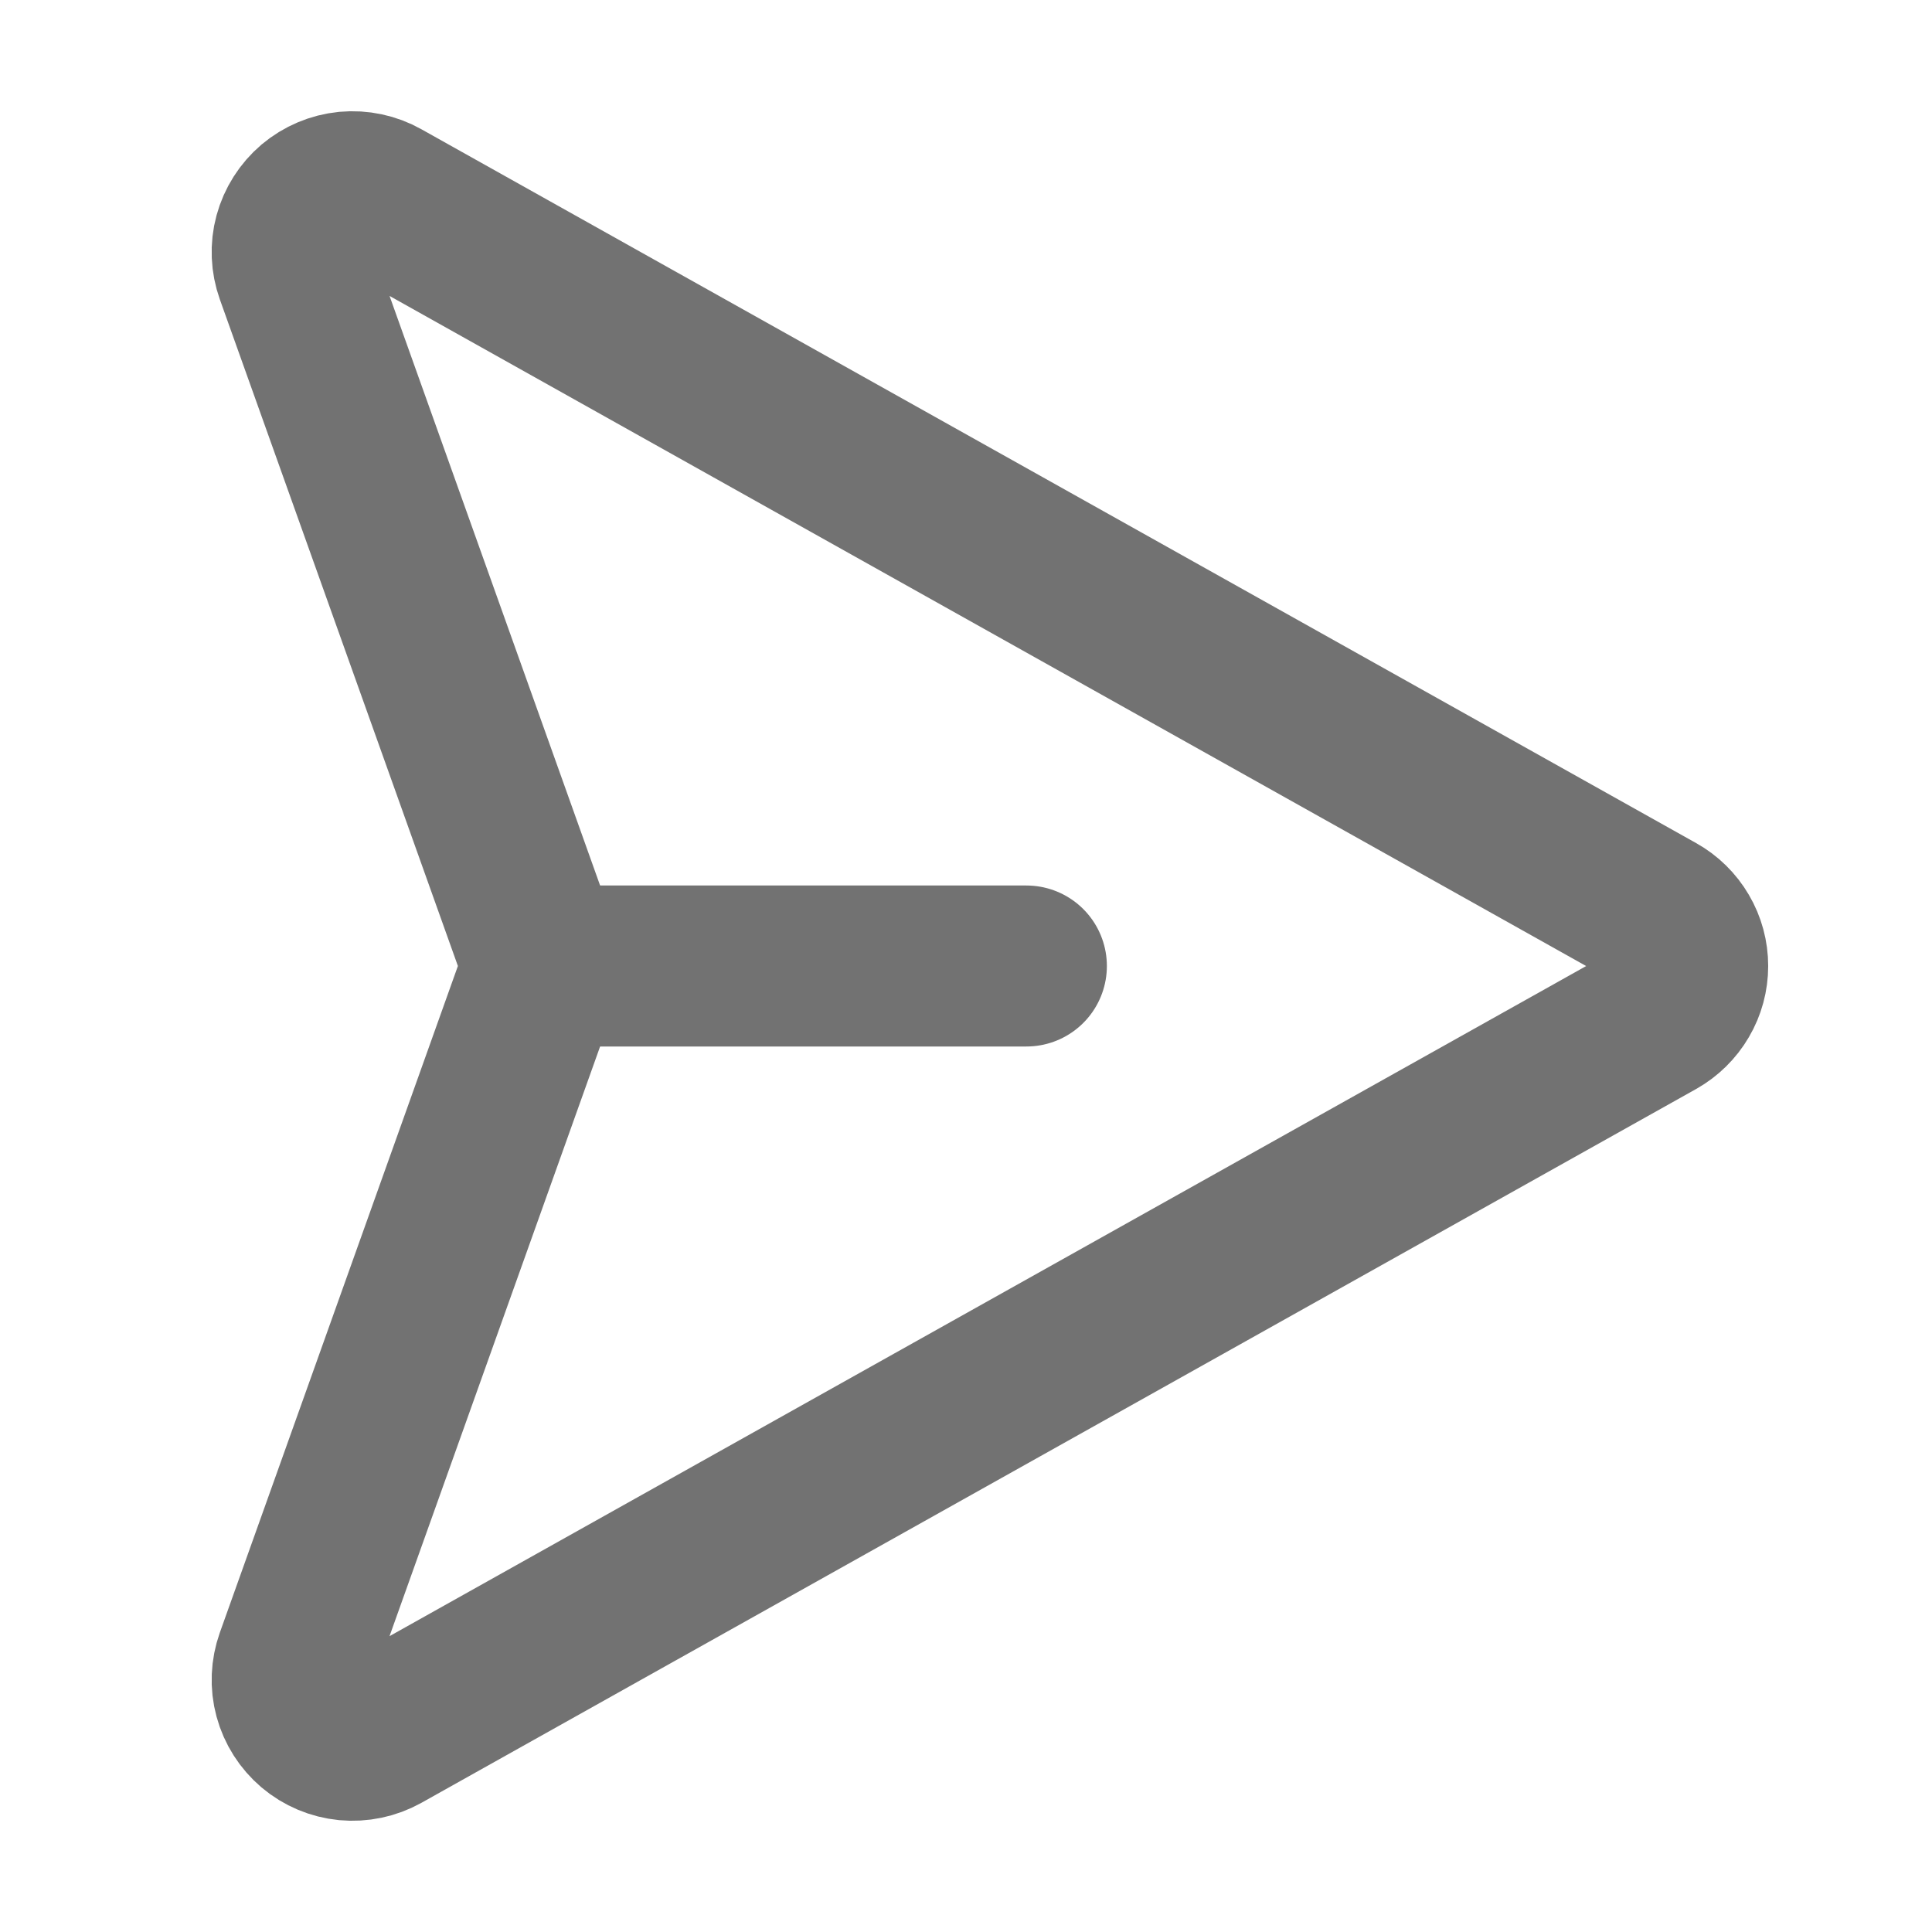
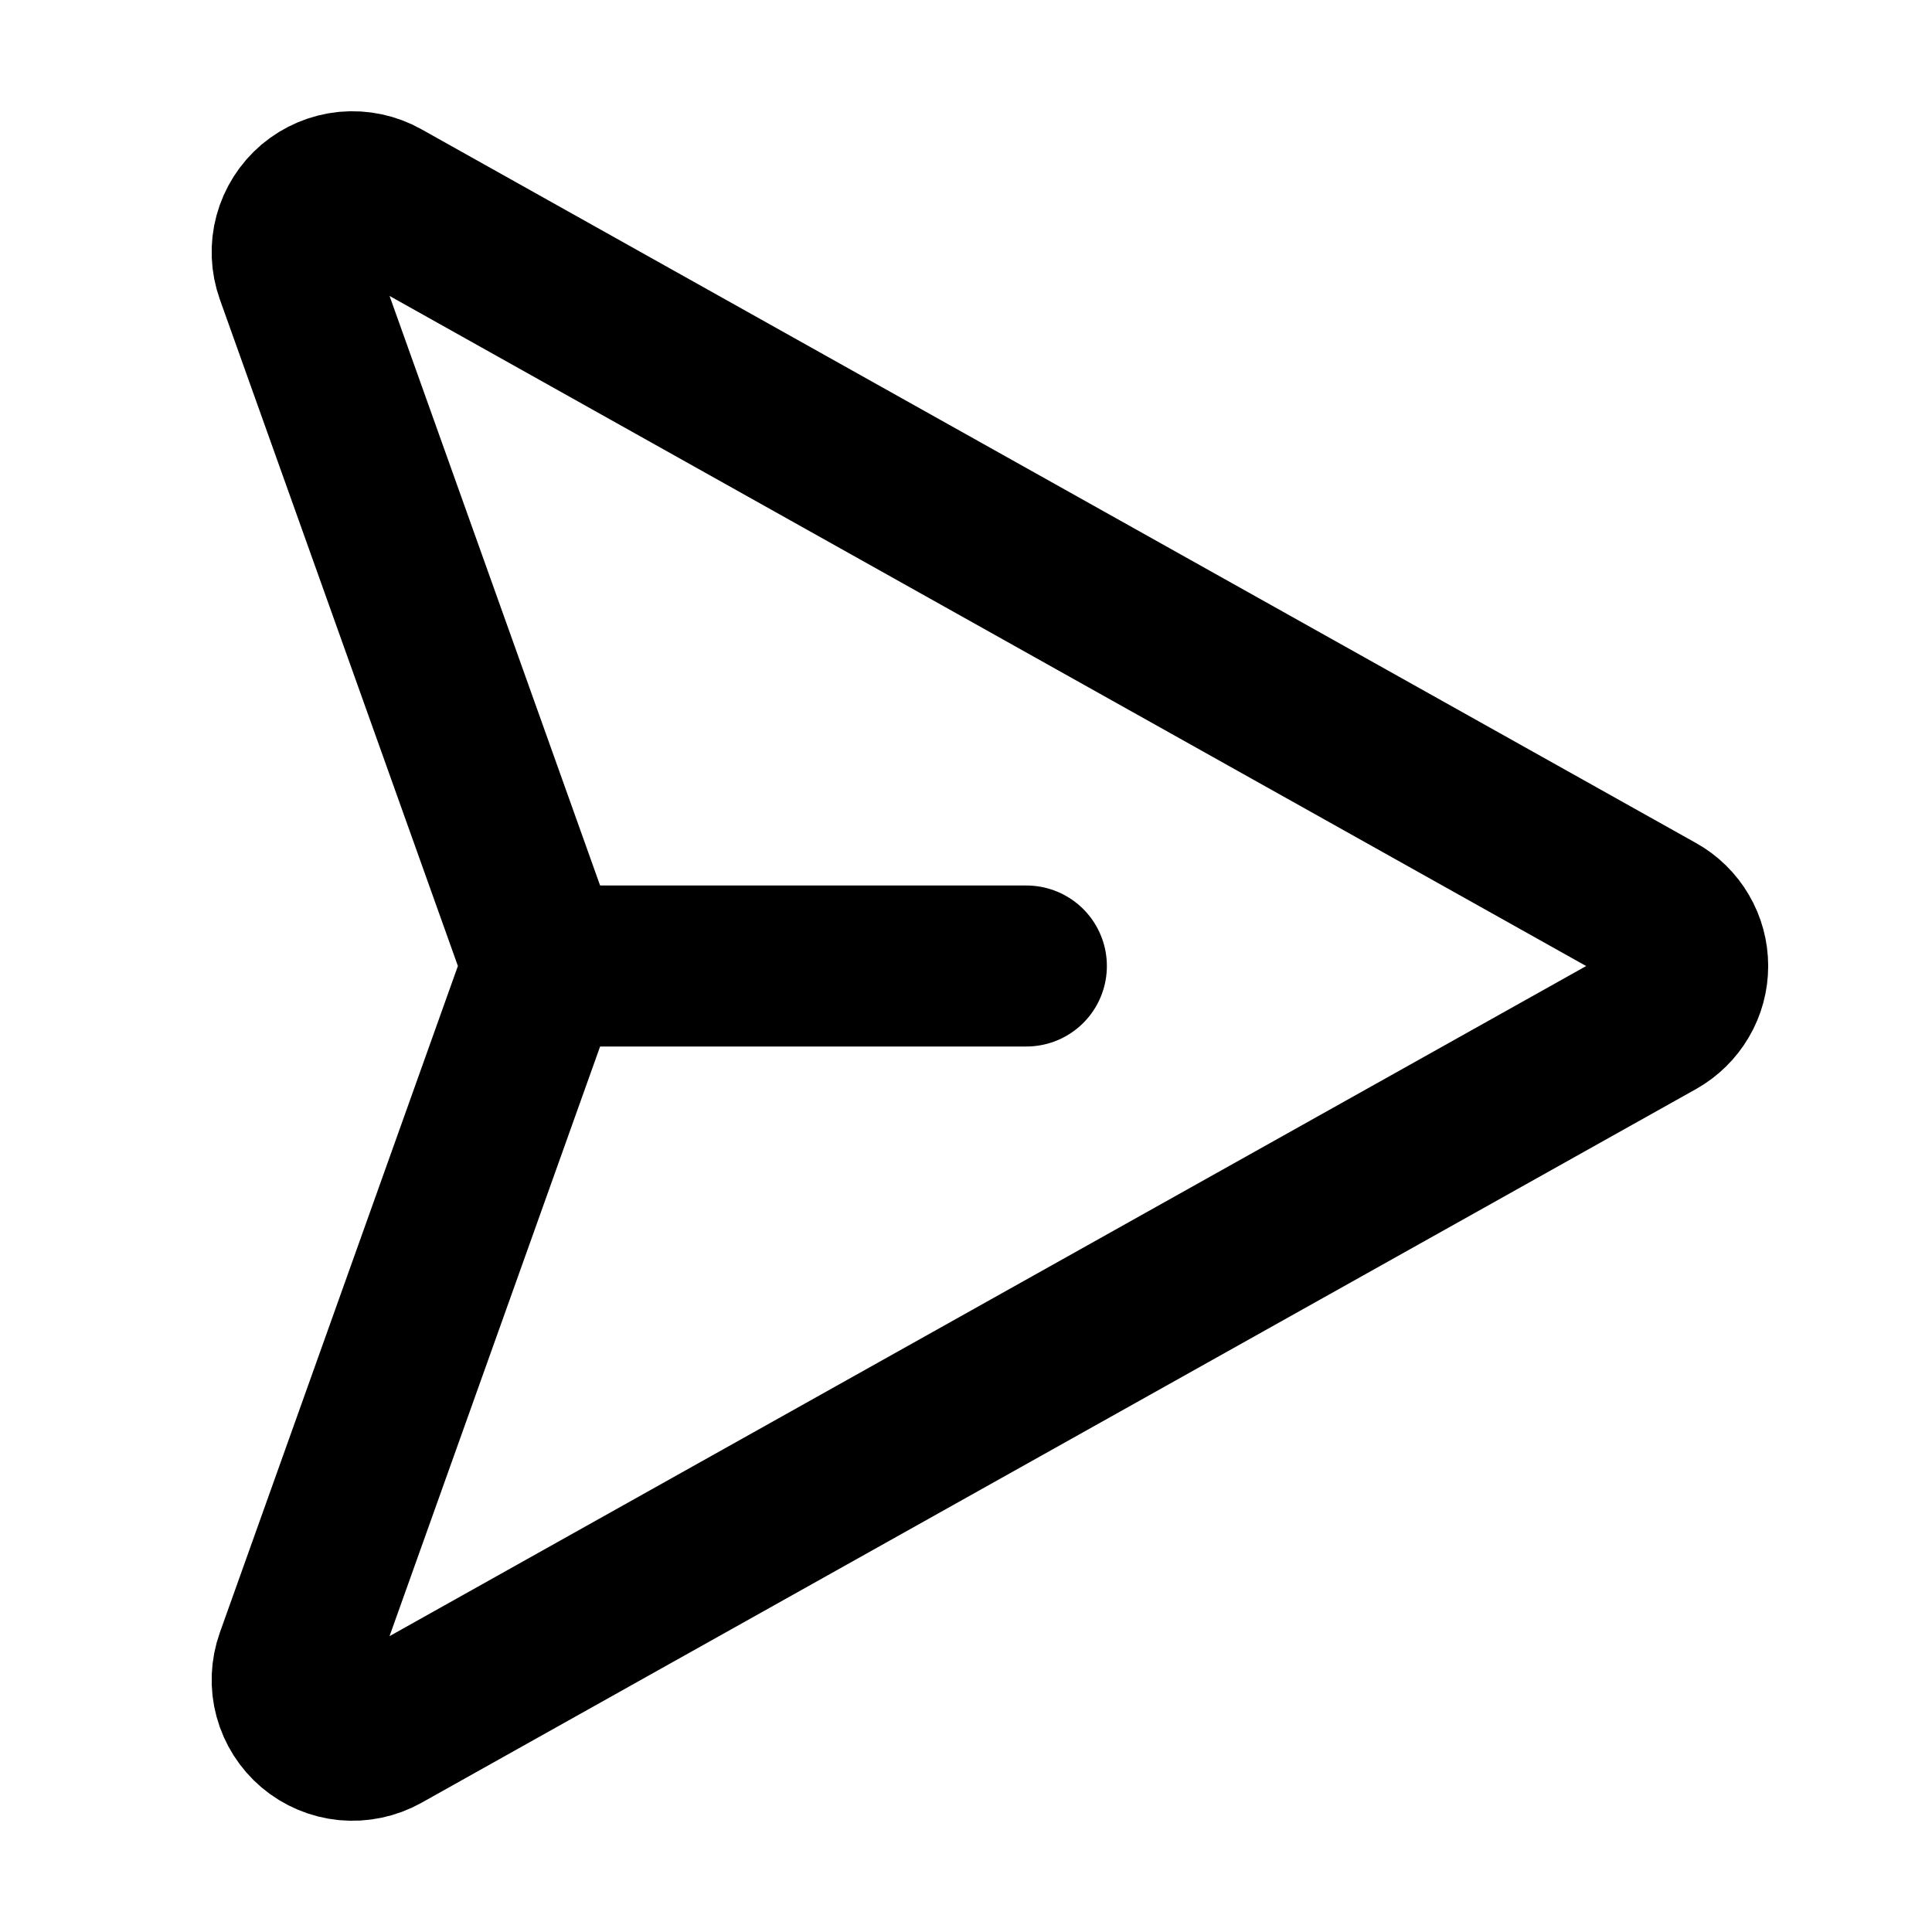
<svg xmlns="http://www.w3.org/2000/svg" width="24" height="24" viewBox="0 0 24 24" fill="none">
-   <path d="M20.582 11.346L4.746 2.478C4.613 2.403 4.46 2.371 4.308 2.385C4.156 2.4 4.012 2.461 3.895 2.559C3.779 2.658 3.695 2.79 3.655 2.937C3.615 3.084 3.622 3.241 3.673 3.384L6.66 11.748C6.718 11.911 6.718 12.089 6.66 12.252L3.673 20.616C3.622 20.76 3.615 20.916 3.655 21.063C3.695 21.211 3.779 21.342 3.895 21.441C4.012 21.54 4.156 21.6 4.308 21.615C4.46 21.629 4.613 21.597 4.746 21.523L20.582 12.655C20.698 12.589 20.795 12.494 20.862 12.379C20.93 12.264 20.965 12.133 20.965 12C20.965 11.867 20.93 11.736 20.862 11.621C20.795 11.506 20.698 11.411 20.582 11.346V11.346Z" stroke="#727272" stroke-width="2" stroke-linecap="round" stroke-linejoin="round" />
-   <path d="M6.75 12H12.75" stroke="#727272" stroke-width="2" stroke-linecap="round" stroke-linejoin="round" />
+   <path d="M20.582 11.346L4.746 2.478C4.613 2.403 4.46 2.371 4.308 2.385C4.156 2.4 4.012 2.461 3.895 2.559C3.779 2.658 3.695 2.79 3.655 2.937C3.615 3.084 3.622 3.241 3.673 3.384L6.66 11.748C6.718 11.911 6.718 12.089 6.66 12.252L3.673 20.616C3.622 20.76 3.615 20.916 3.655 21.063C3.695 21.211 3.779 21.342 3.895 21.441C4.012 21.54 4.156 21.6 4.308 21.615C4.46 21.629 4.613 21.597 4.746 21.523L20.582 12.655C20.698 12.589 20.795 12.494 20.862 12.379C20.93 12.264 20.965 12.133 20.965 12C20.965 11.867 20.93 11.736 20.862 11.621C20.795 11.506 20.698 11.411 20.582 11.346V11.346Z" stroke="black" stroke-width="2" stroke-linecap="round" stroke-linejoin="round" />
+   <path d="M6.75 12H12.75" stroke="black" stroke-width="2" stroke-linecap="round" stroke-linejoin="round" />
</svg>
